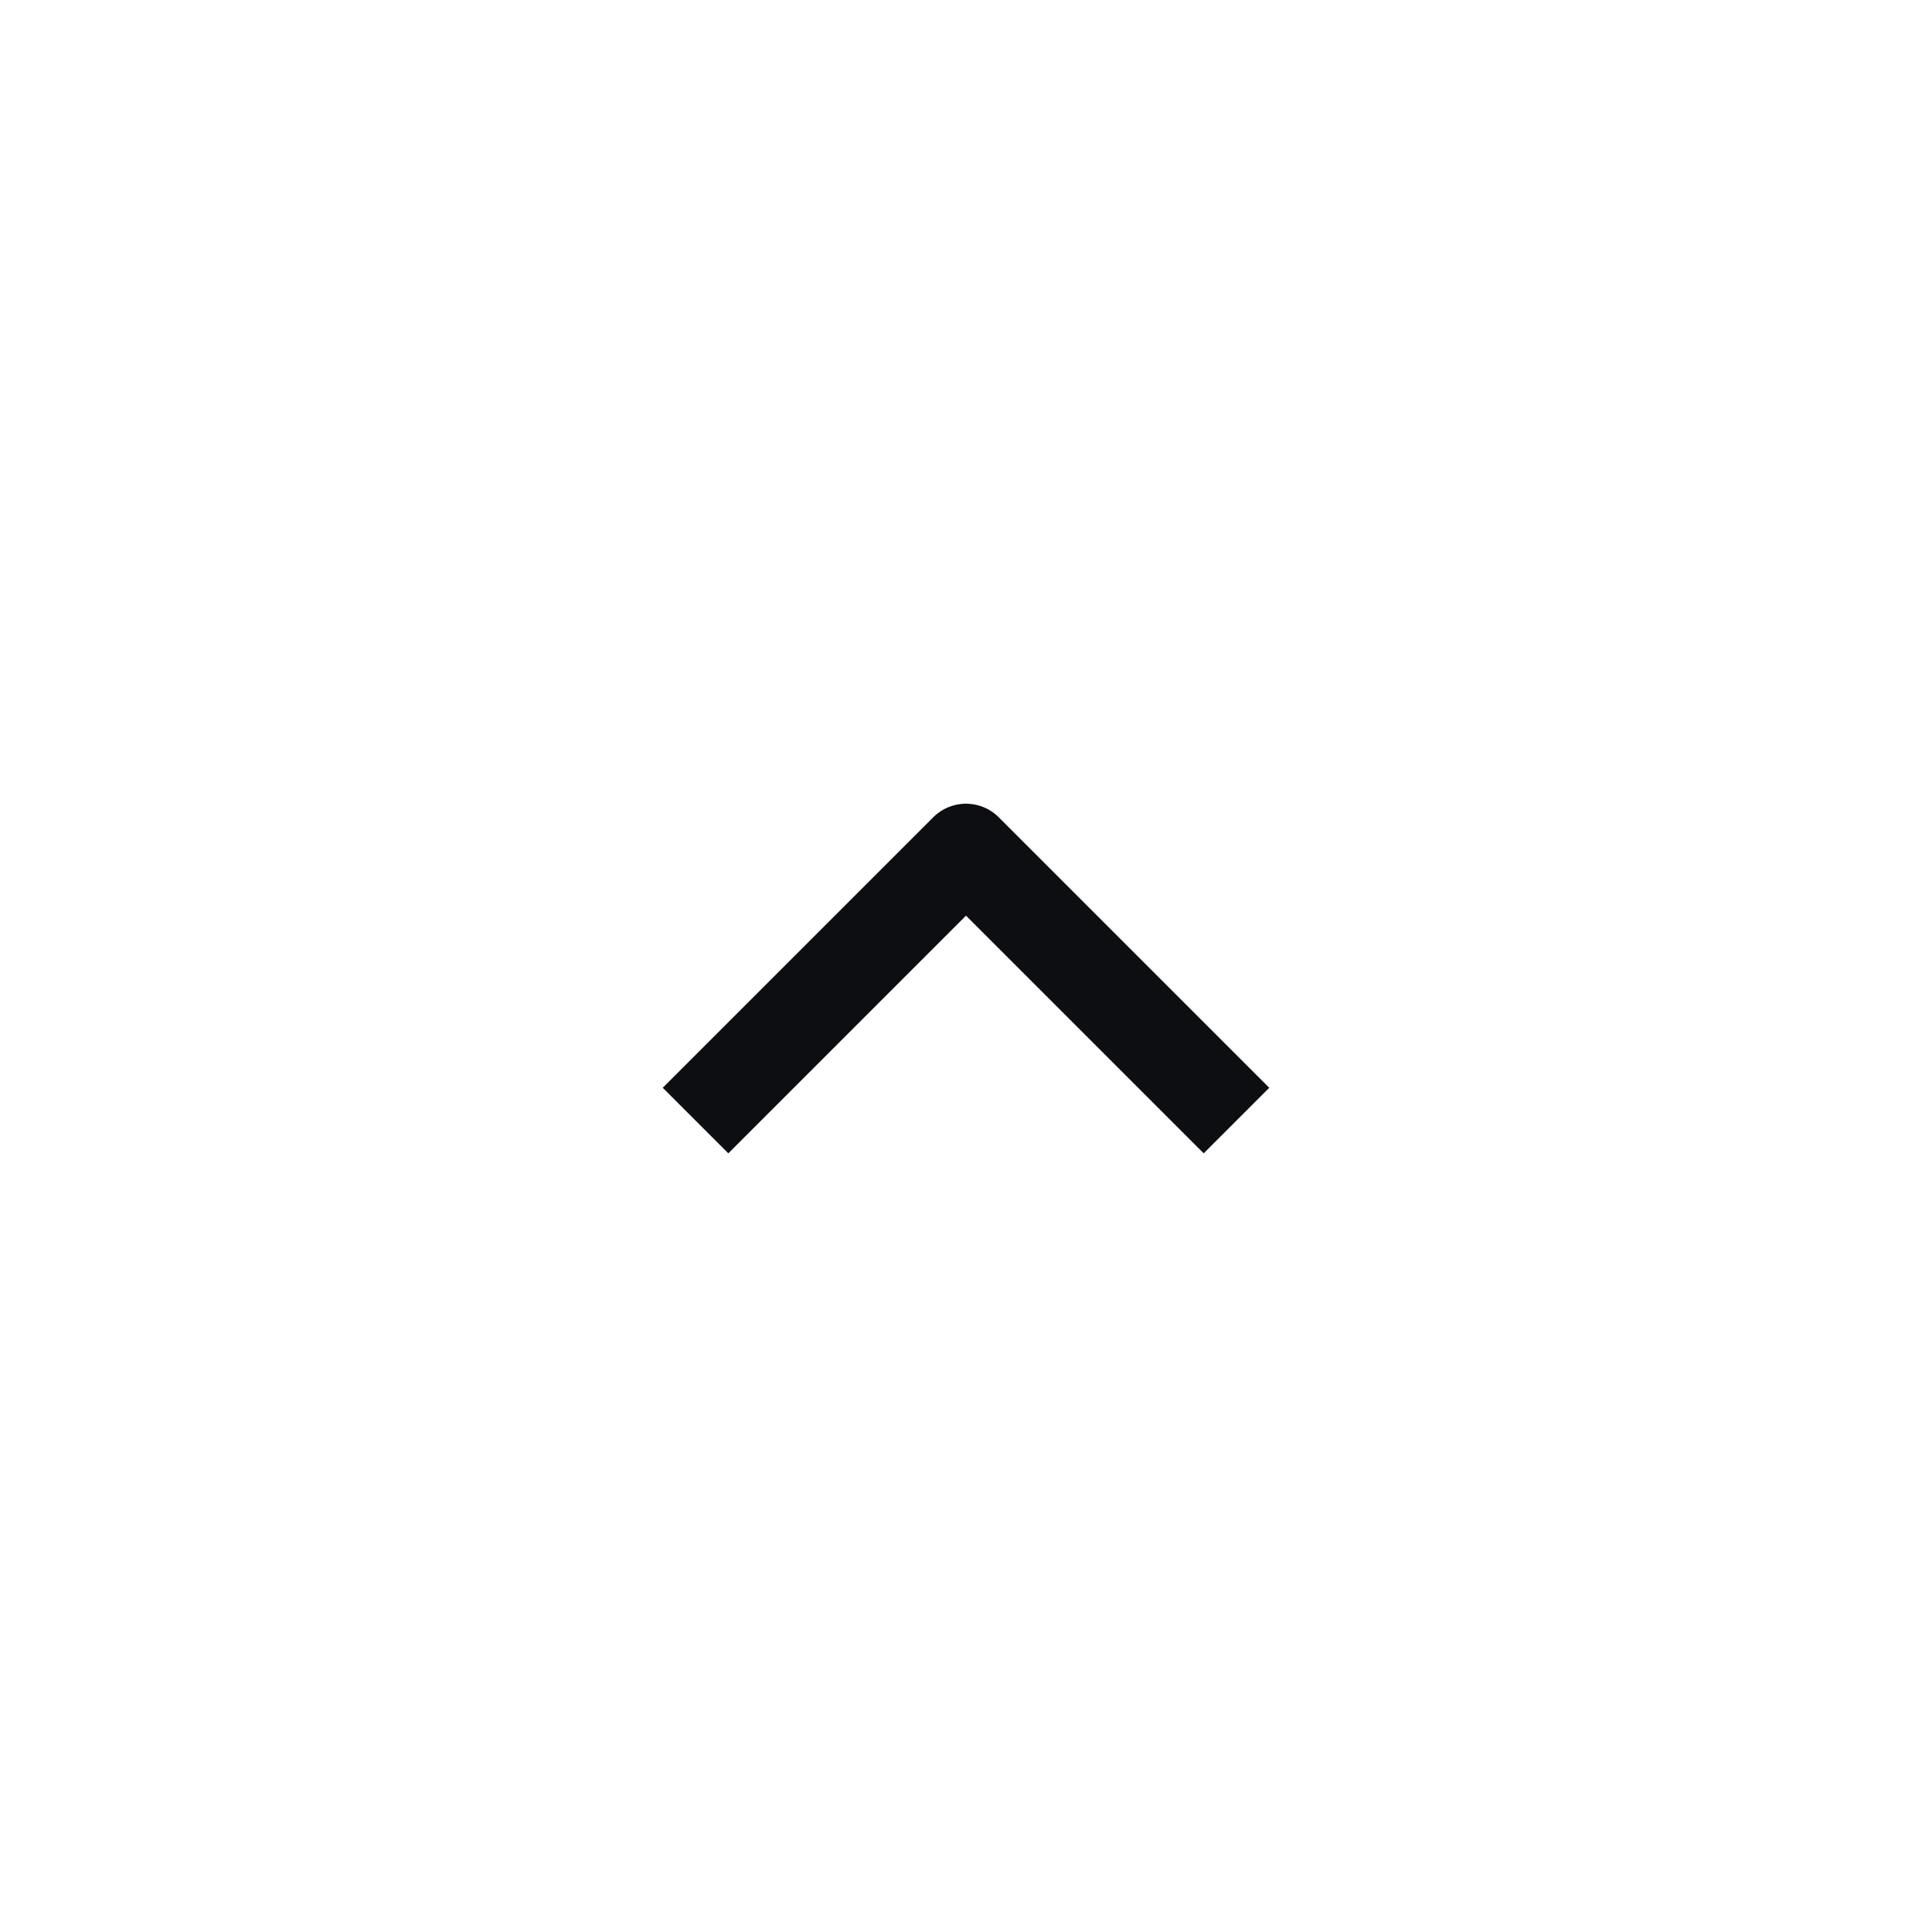
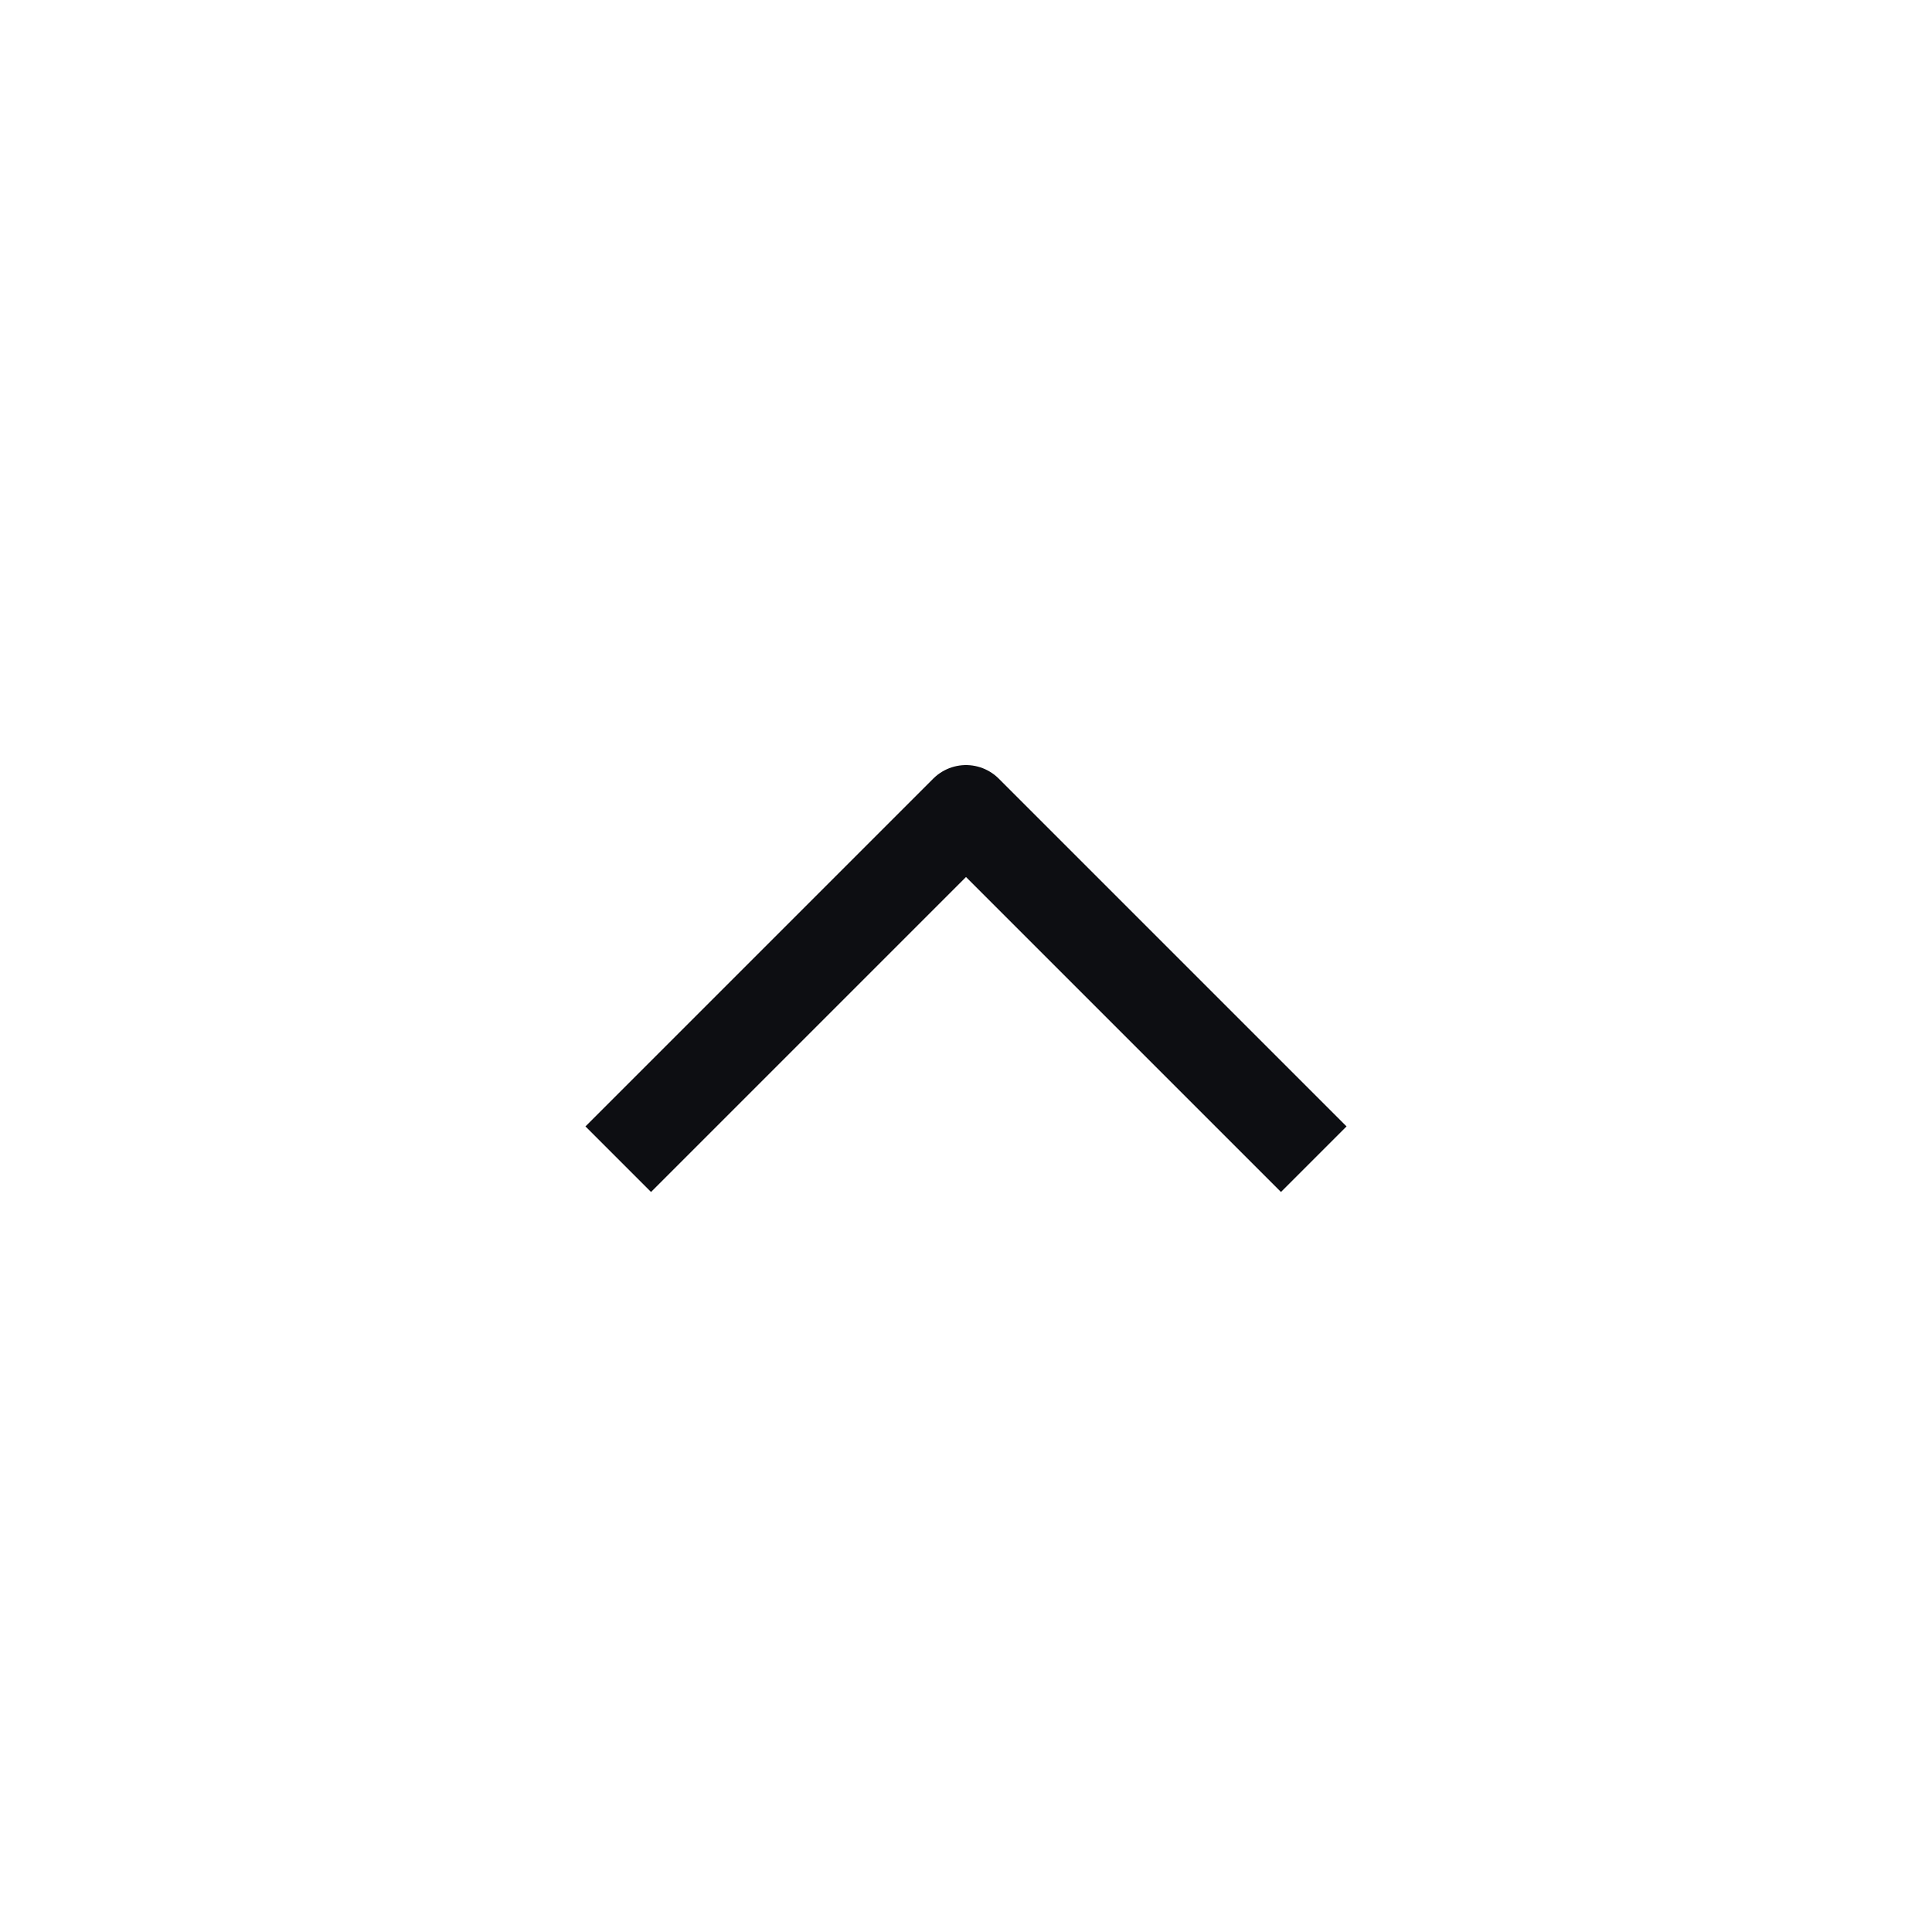
<svg xmlns="http://www.w3.org/2000/svg" width="25" height="25" viewBox="0 0 25 25" fill="none">
-   <path d="M9 14.5L12.5 11L16 14.5" stroke="#0D0E12" stroke-width="1.2" stroke-linejoin="round" />
+   <path d="M8 15L12.5 10.5L17 15" stroke="#0D0E12" stroke-width="1.2" stroke-linejoin="round" />
</svg>
